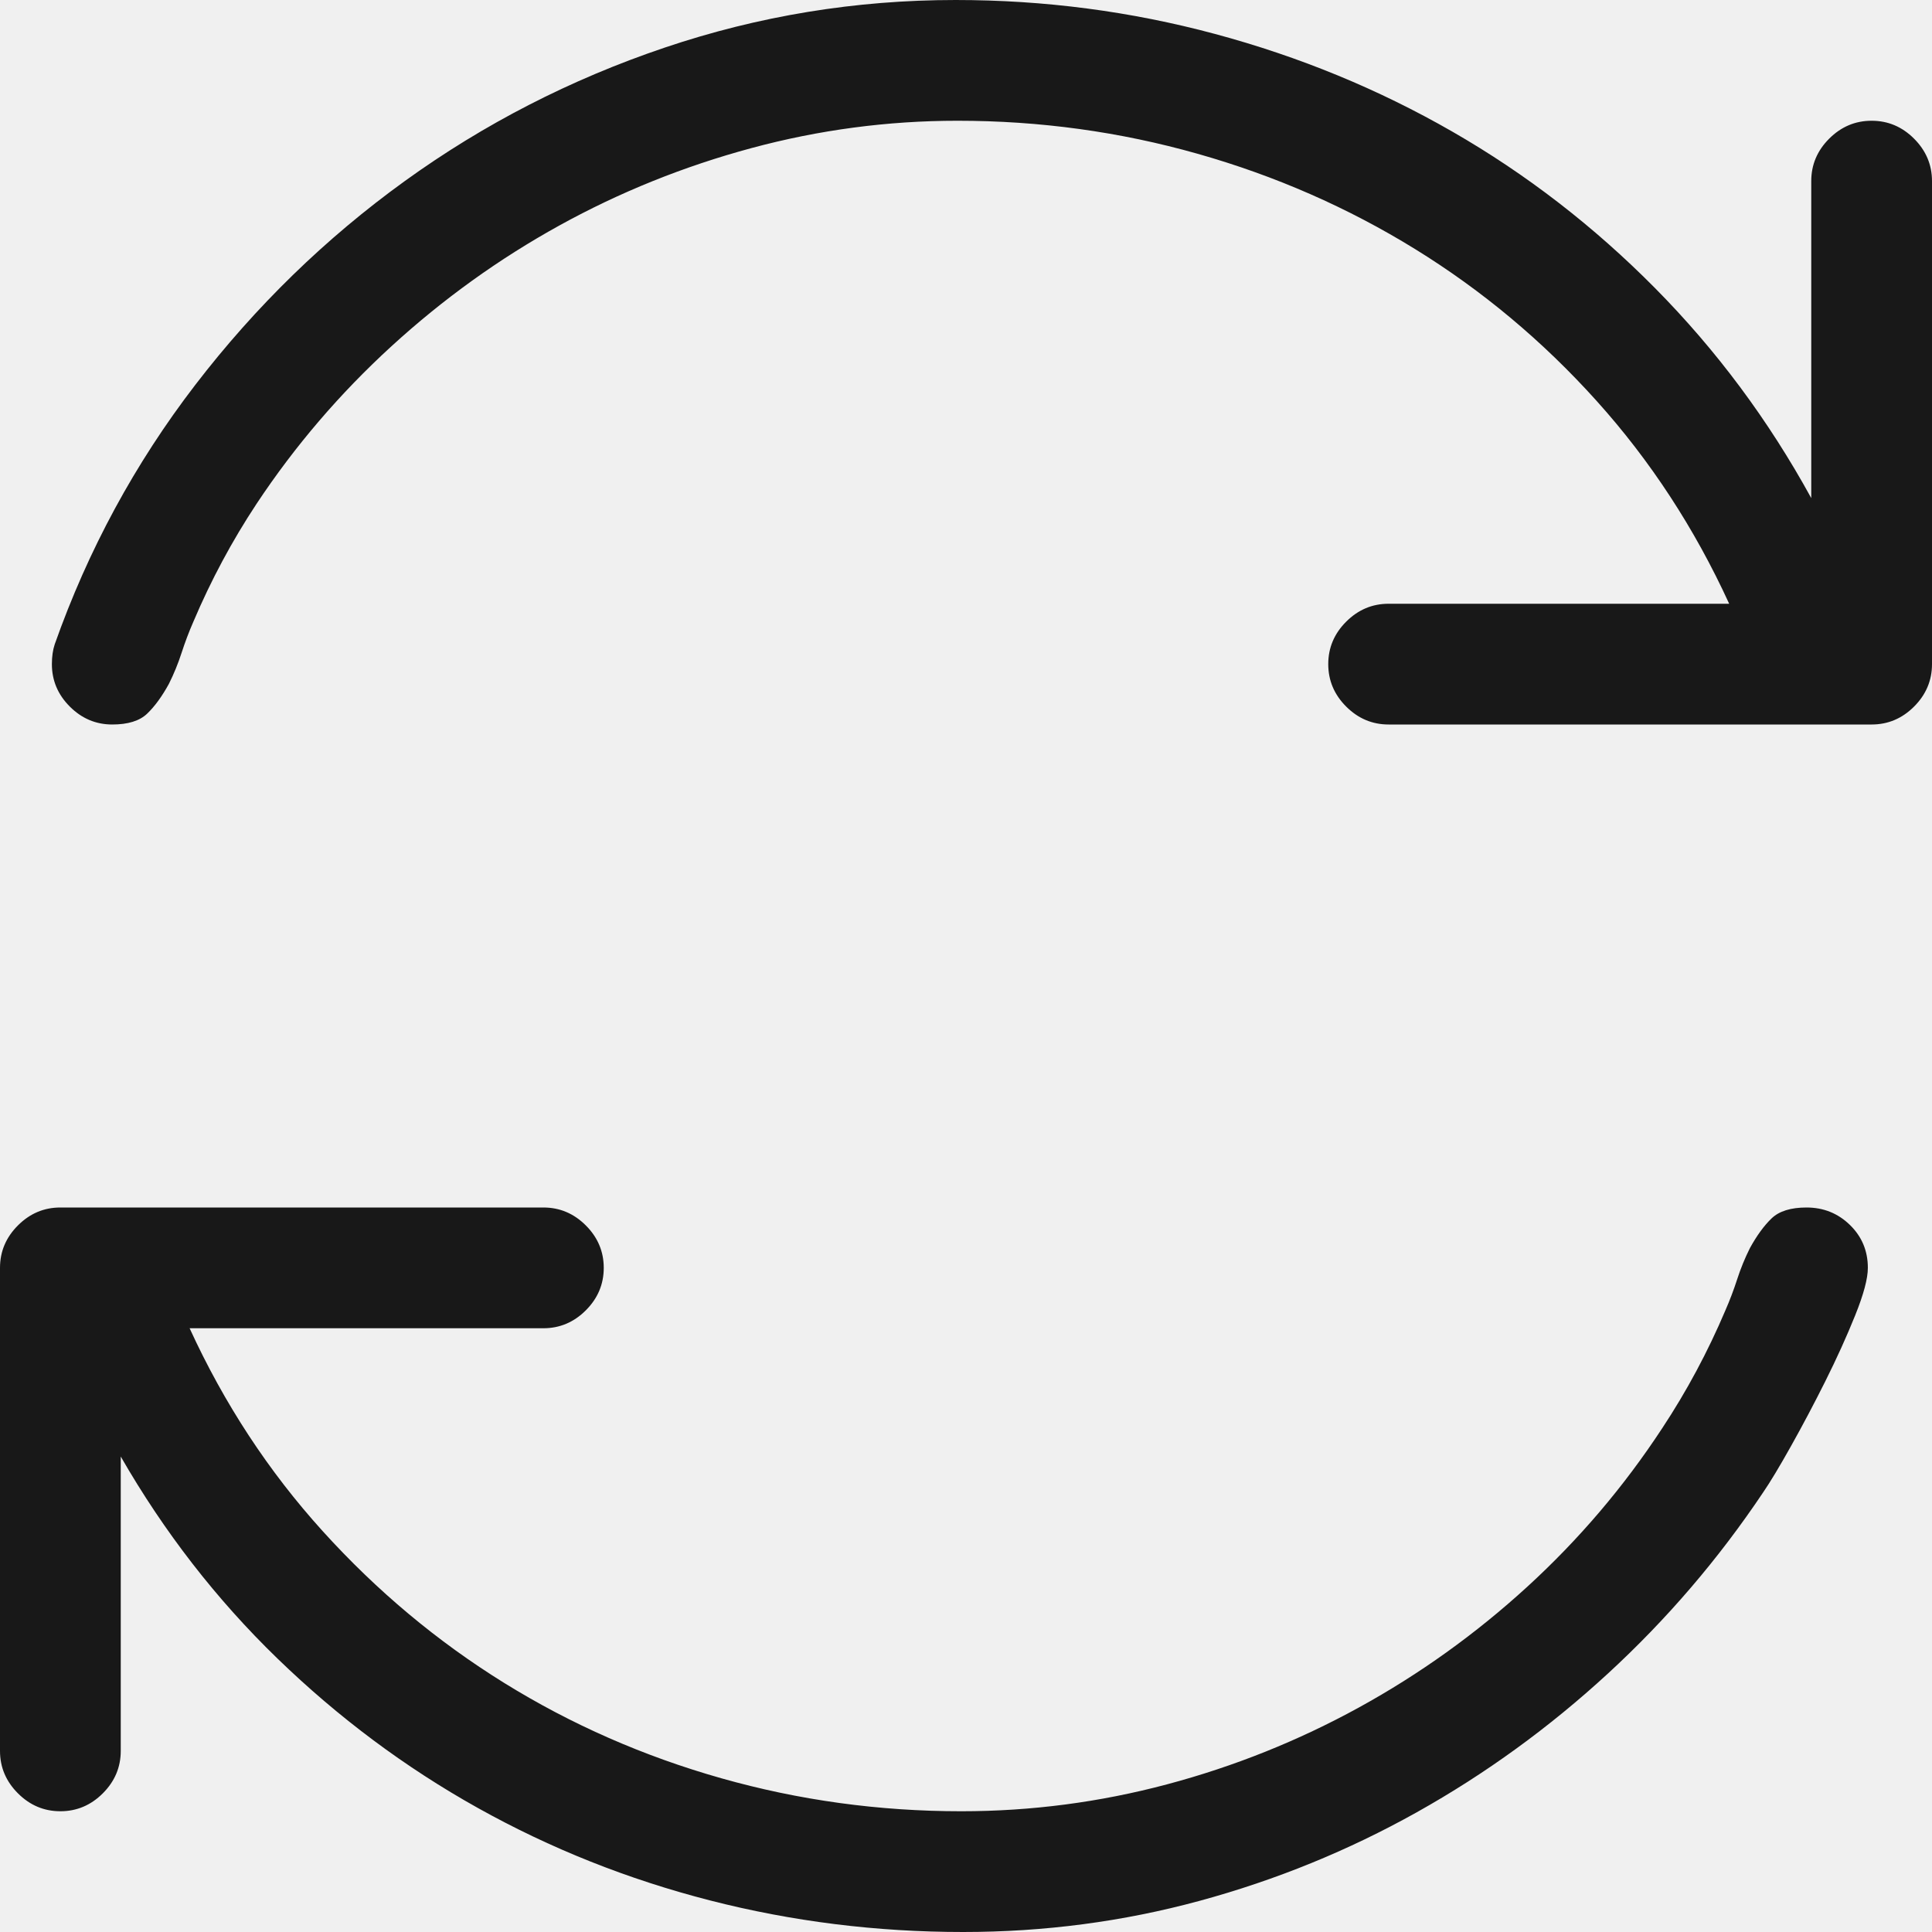
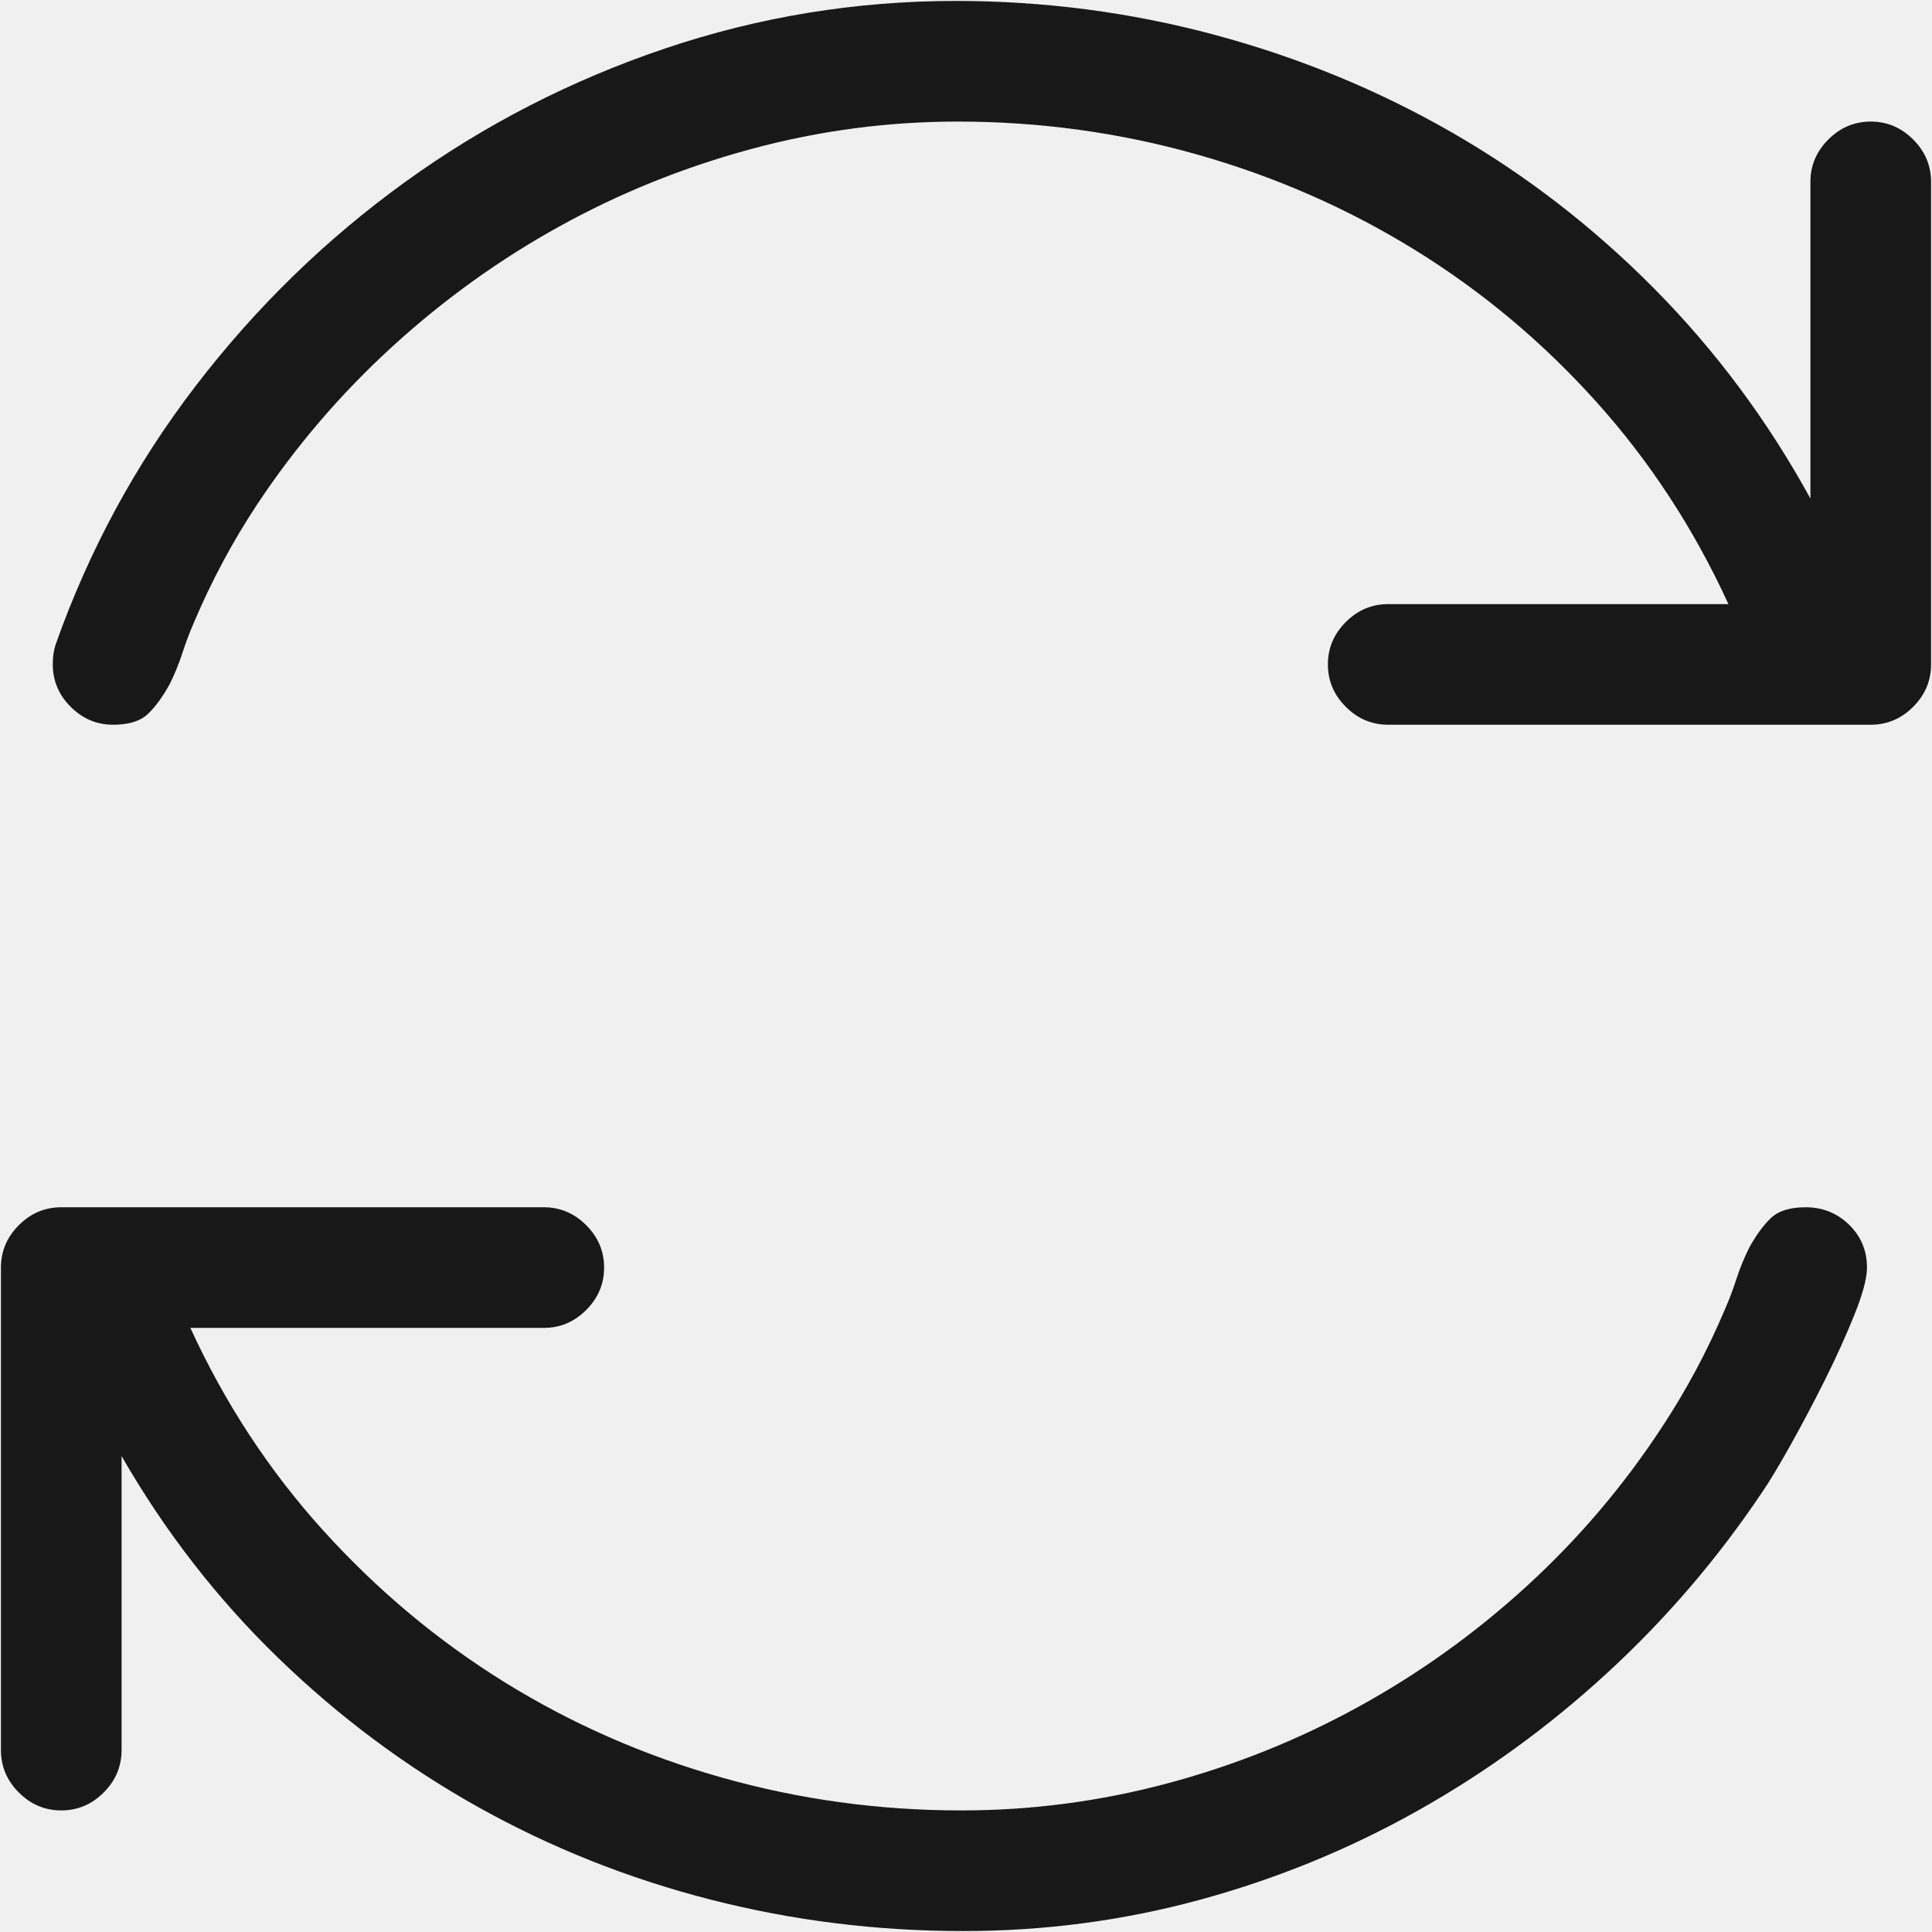
- <svg xmlns="http://www.w3.org/2000/svg" width="1024" height="1024" viewBox="0 0 1024 1024" fill="none">
-   <g clip-path="url(#clip0_12_62)">
-     <path d="M1024 96V352C1024 360.667 1020.83 368.167 1014.5 374.5C1008.17 380.833 1000.67 384 992 384H736C727.333 384 719.833 380.833 713.5 374.5C707.167 368.167 704 360.667 704 352C704 343.333 707.167 335.833 713.5 329.5C719.833 323.167 727.333 320 736 320H916.5C898.167 280 874.75 244.167 846.25 212.5C817.75 180.833 785.667 154 750 132C714.333 110 675.917 93.167 634.75 81.5C593.583 69.833 551.167 64 507.5 64C470.5 64 434.083 68.833 398.25 78.5C362.417 88.167 328.5 101.833 296.5 119.5C264.5 137.167 234.833 158.5 207.5 183.5C180.167 208.5 156.333 236.333 136 267C123 286.667 111.833 307.5 102.5 329.5C100.167 334.833 98.083 340.333 96.25 346C94.417 351.667 92.167 357.167 89.5 362.5C85.833 369.167 82 374.417 78 378.25C74 382.083 67.833 384 59.5 384C50.833 384 43.333 380.833 37 374.5C30.667 368.167 27.5 360.667 27.5 352C27.5 348 28 344.5 29 341.5C46.667 291.5 71.5 245.667 103.5 204C135.5 162.333 172.5 126.333 214.5 96C256.5 65.667 302.417 42.083 352.25 25.25C402.083 8.417 453.5 0 506.5 0C553.5 0 599.333 6 644 18C688.667 30 730.583 47.25 769.75 69.75C808.917 92.25 844.75 119.917 877.25 152.75C909.75 185.583 937.333 222.667 960 264V96C960 87.333 963.167 79.833 969.5 73.5C975.833 67.167 983.333 64 992 64C1000.67 64 1008.17 67.167 1014.5 73.5C1020.83 79.833 1024 87.333 1024 96ZM990 672C990 677.667 987.75 686.083 983.25 697.25C978.75 708.417 973.5 720 967.5 732C961.5 744 955.417 755.5 949.25 766.5C943.083 777.5 938.167 785.667 934.5 791C910.833 826.333 883.417 858.333 852.25 887C821.083 915.667 787.333 940.167 751 960.5C714.667 980.833 676.25 996.5 635.75 1007.5C595.25 1018.5 553.5 1024 510.5 1024C464.5 1024 419.75 1018.42 376.25 1007.25C332.75 996.083 291.75 979.75 253.25 958.25C214.75 936.75 179.333 910.333 147 879C114.667 847.667 87 812 64 772V928C64 936.667 60.833 944.167 54.5 950.5C48.167 956.833 40.667 960 32 960C23.333 960 15.833 956.833 9.5 950.5C3.167 944.167 0 936.667 0 928V672C0 663.333 3.167 655.833 9.5 649.5C15.833 643.167 23.333 640 32 640H288C296.667 640 304.167 643.167 310.5 649.5C316.833 655.833 320 663.333 320 672C320 680.667 316.833 688.167 310.5 694.5C304.167 700.833 296.667 704 288 704H100.5C118.833 744 142.333 779.833 171 811.5C199.667 843.167 231.75 870 267.25 892C302.75 914 341.083 930.833 382.25 942.5C423.417 954.167 465.833 960 509.5 960C546.5 960 582.833 955.25 618.5 945.75C654.167 936.25 688.083 922.667 720.25 905C752.417 887.333 782.167 866 809.5 841C836.833 816 860.667 788 881 757C894 737.333 905.167 716.5 914.5 694.5C916.833 689.167 918.917 683.667 920.75 678C922.583 672.333 924.833 666.833 927.5 661.5C931.167 654.833 935 649.583 939 645.75C943 641.917 949.167 640 957.5 640C966.5 640 974.167 643.083 980.5 649.25C986.833 655.417 990 663 990 672Z" fill="black" fill-opacity="0.896" />
+ <svg xmlns="http://www.w3.org/2000/svg" width="1025" height="1025" fill="none" viewBox="0 0 1025 1025">
+   <g clip-path="url(#a)">
+     <path fill="#000" fill-opacity=".896" d="M1024.5 96.5v256c0 8.667-3.17 16.167-9.5 22.5-6.33 6.333-13.83 9.5-22.5 9.5h-256c-8.667 0-16.167-3.167-22.5-9.5-6.333-6.333-9.5-13.833-9.5-22.5s3.167-16.167 9.5-22.5c6.333-6.333 13.833-9.5 22.5-9.5H917c-18.333-40-41.75-75.833-70.25-107.5s-60.583-58.5-96.25-80.5S676.417 93.667 635.25 82C594.083 70.333 551.667 64.5 508 64.5c-37 0-73.417 4.833-109.25 14.5S329 102.333 297 120s-61.667 39-89 64-51.167 52.833-71.5 83.5c-13 19.667-24.167 40.5-33.5 62.5a177.305 177.305 0 0 0-6.25 16.5A118.163 118.163 0 0 1 90 363c-3.667 6.667-7.5 11.917-11.5 15.75S68.333 384.5 60 384.5c-8.667 0-16.167-3.167-22.5-9.5-6.333-6.333-9.5-13.833-9.5-22.5 0-4 .5-7.5 1.5-10.5C47.167 292 72 246.167 104 204.5s69-77.667 111-108 87.917-53.917 137.75-70.75S454 .5 507 .5c47 0 92.833 6 137.5 18s86.583 29.25 125.75 51.75 75 50.167 107.5 83 60.083 69.917 82.75 111.25v-168c0-8.667 3.167-16.167 9.5-22.5 6.333-6.333 13.833-9.5 22.5-9.5 8.67 0 16.17 3.167 22.5 9.5 6.33 6.333 9.5 13.833 9.5 22.5Zm-34 576c0 5.667-2.25 14.083-6.75 25.25S974 720.5 968 732.5 955.917 756 949.75 767s-11.083 19.167-14.75 24.5c-23.667 35.333-51.083 67.333-82.25 96S787.833 940.667 751.5 961s-74.75 36-115.25 47S554 1024.5 511 1024.5c-46 0-90.75-5.58-134.25-16.75-43.5-11.167-84.5-27.5-123-49s-73.917-47.917-106.25-79.25-60-67-83-107v156c0 8.667-3.167 16.167-9.5 22.5-6.333 6.333-13.833 9.5-22.5 9.5S16.333 957.333 10 951C3.667 944.667.5 937.167.5 928.5v-256c0-8.667 3.167-16.167 9.5-22.5 6.333-6.333 13.833-9.5 22.5-9.5h256c8.667 0 16.167 3.167 22.5 9.5 6.333 6.333 9.5 13.833 9.5 22.5s-3.167 16.167-9.5 22.5c-6.333 6.333-13.833 9.5-22.5 9.5H101c18.333 40 41.833 75.833 70.5 107.5s60.75 58.5 96.25 80.5 73.833 38.833 115 50.5c41.167 11.667 83.583 17.5 127.25 17.5 37 0 73.333-4.75 109-14.25s69.583-23.083 101.75-40.75 61.917-39 89.25-64 51.167-53 71.5-84c13-19.667 24.167-40.5 33.5-62.5a177.22 177.22 0 0 0 6.25-16.5A118.09 118.09 0 0 1 928 662c3.667-6.667 7.5-11.917 11.5-15.75s10.167-5.75 18.5-5.75c9 0 16.667 3.083 23 9.25 6.333 6.167 9.5 13.75 9.5 22.75Z" />
  </g>
  <defs>
-     <clipPath id="clip0_12_62">
-       <rect width="1024" height="1024" fill="white" />
+     <clipPath id="a">
+       <path fill="#fff" d="M.5.5h1024v1024H.5z" />
    </clipPath>
  </defs>
</svg>
